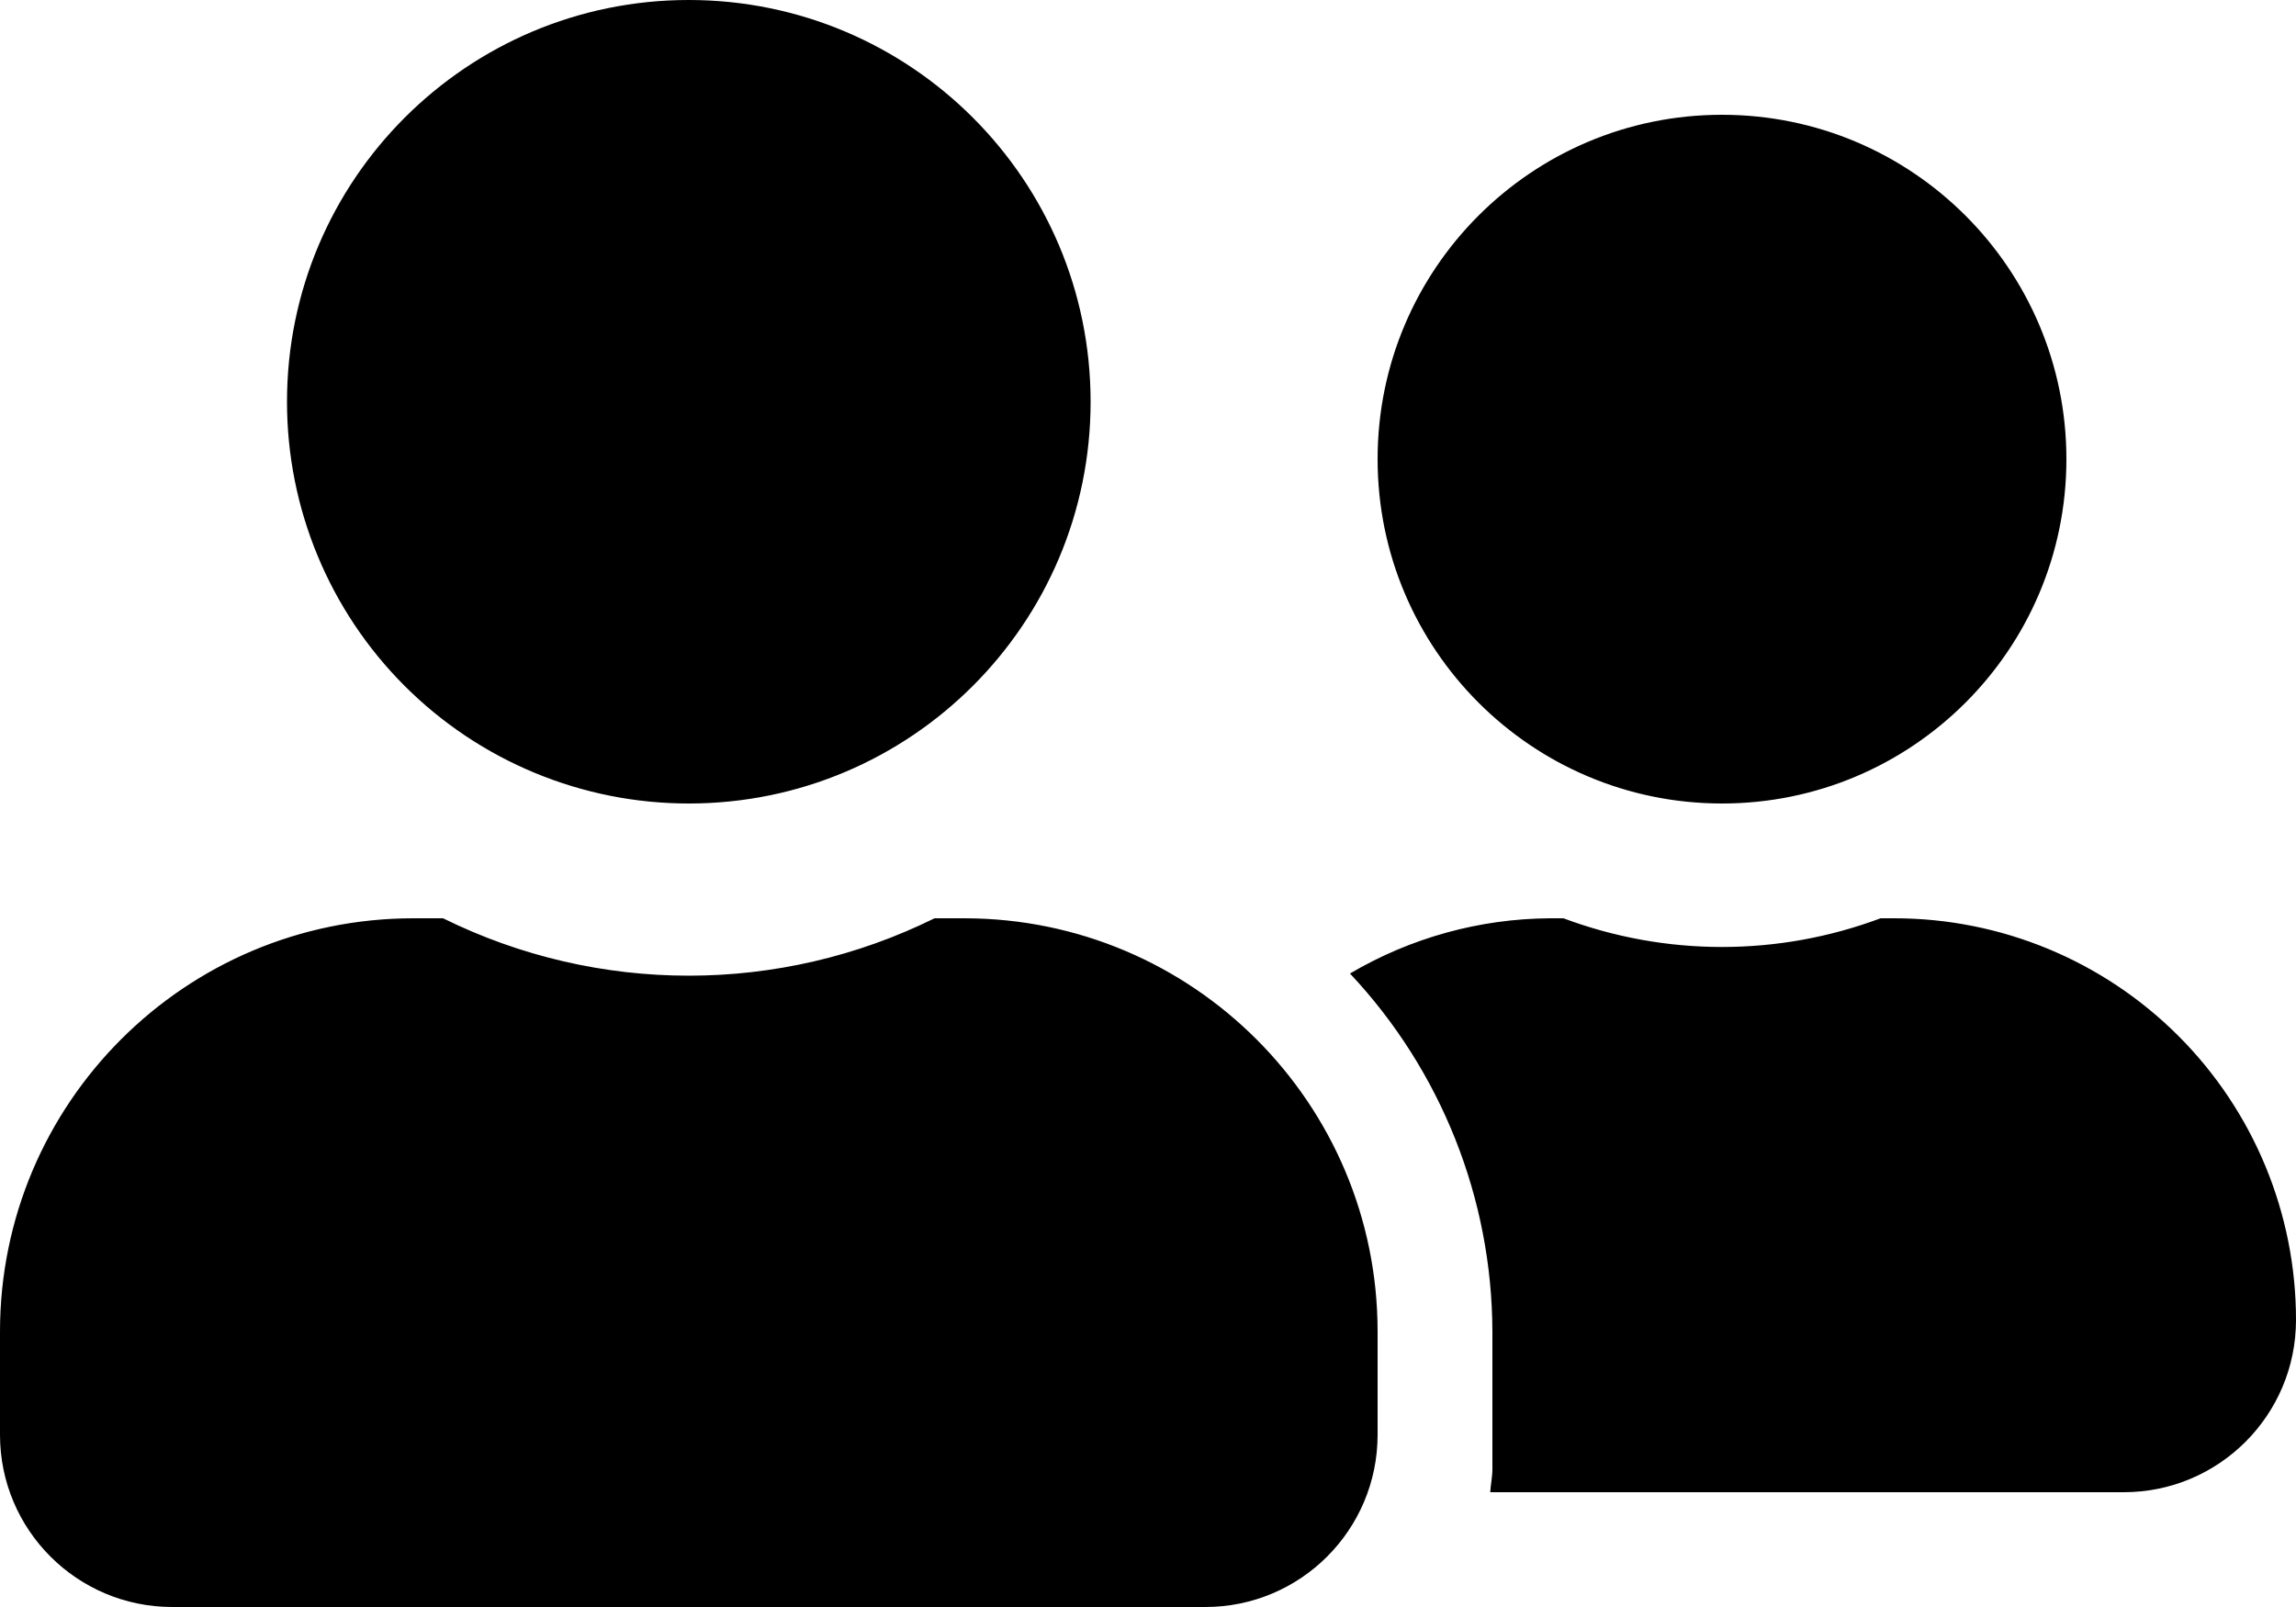
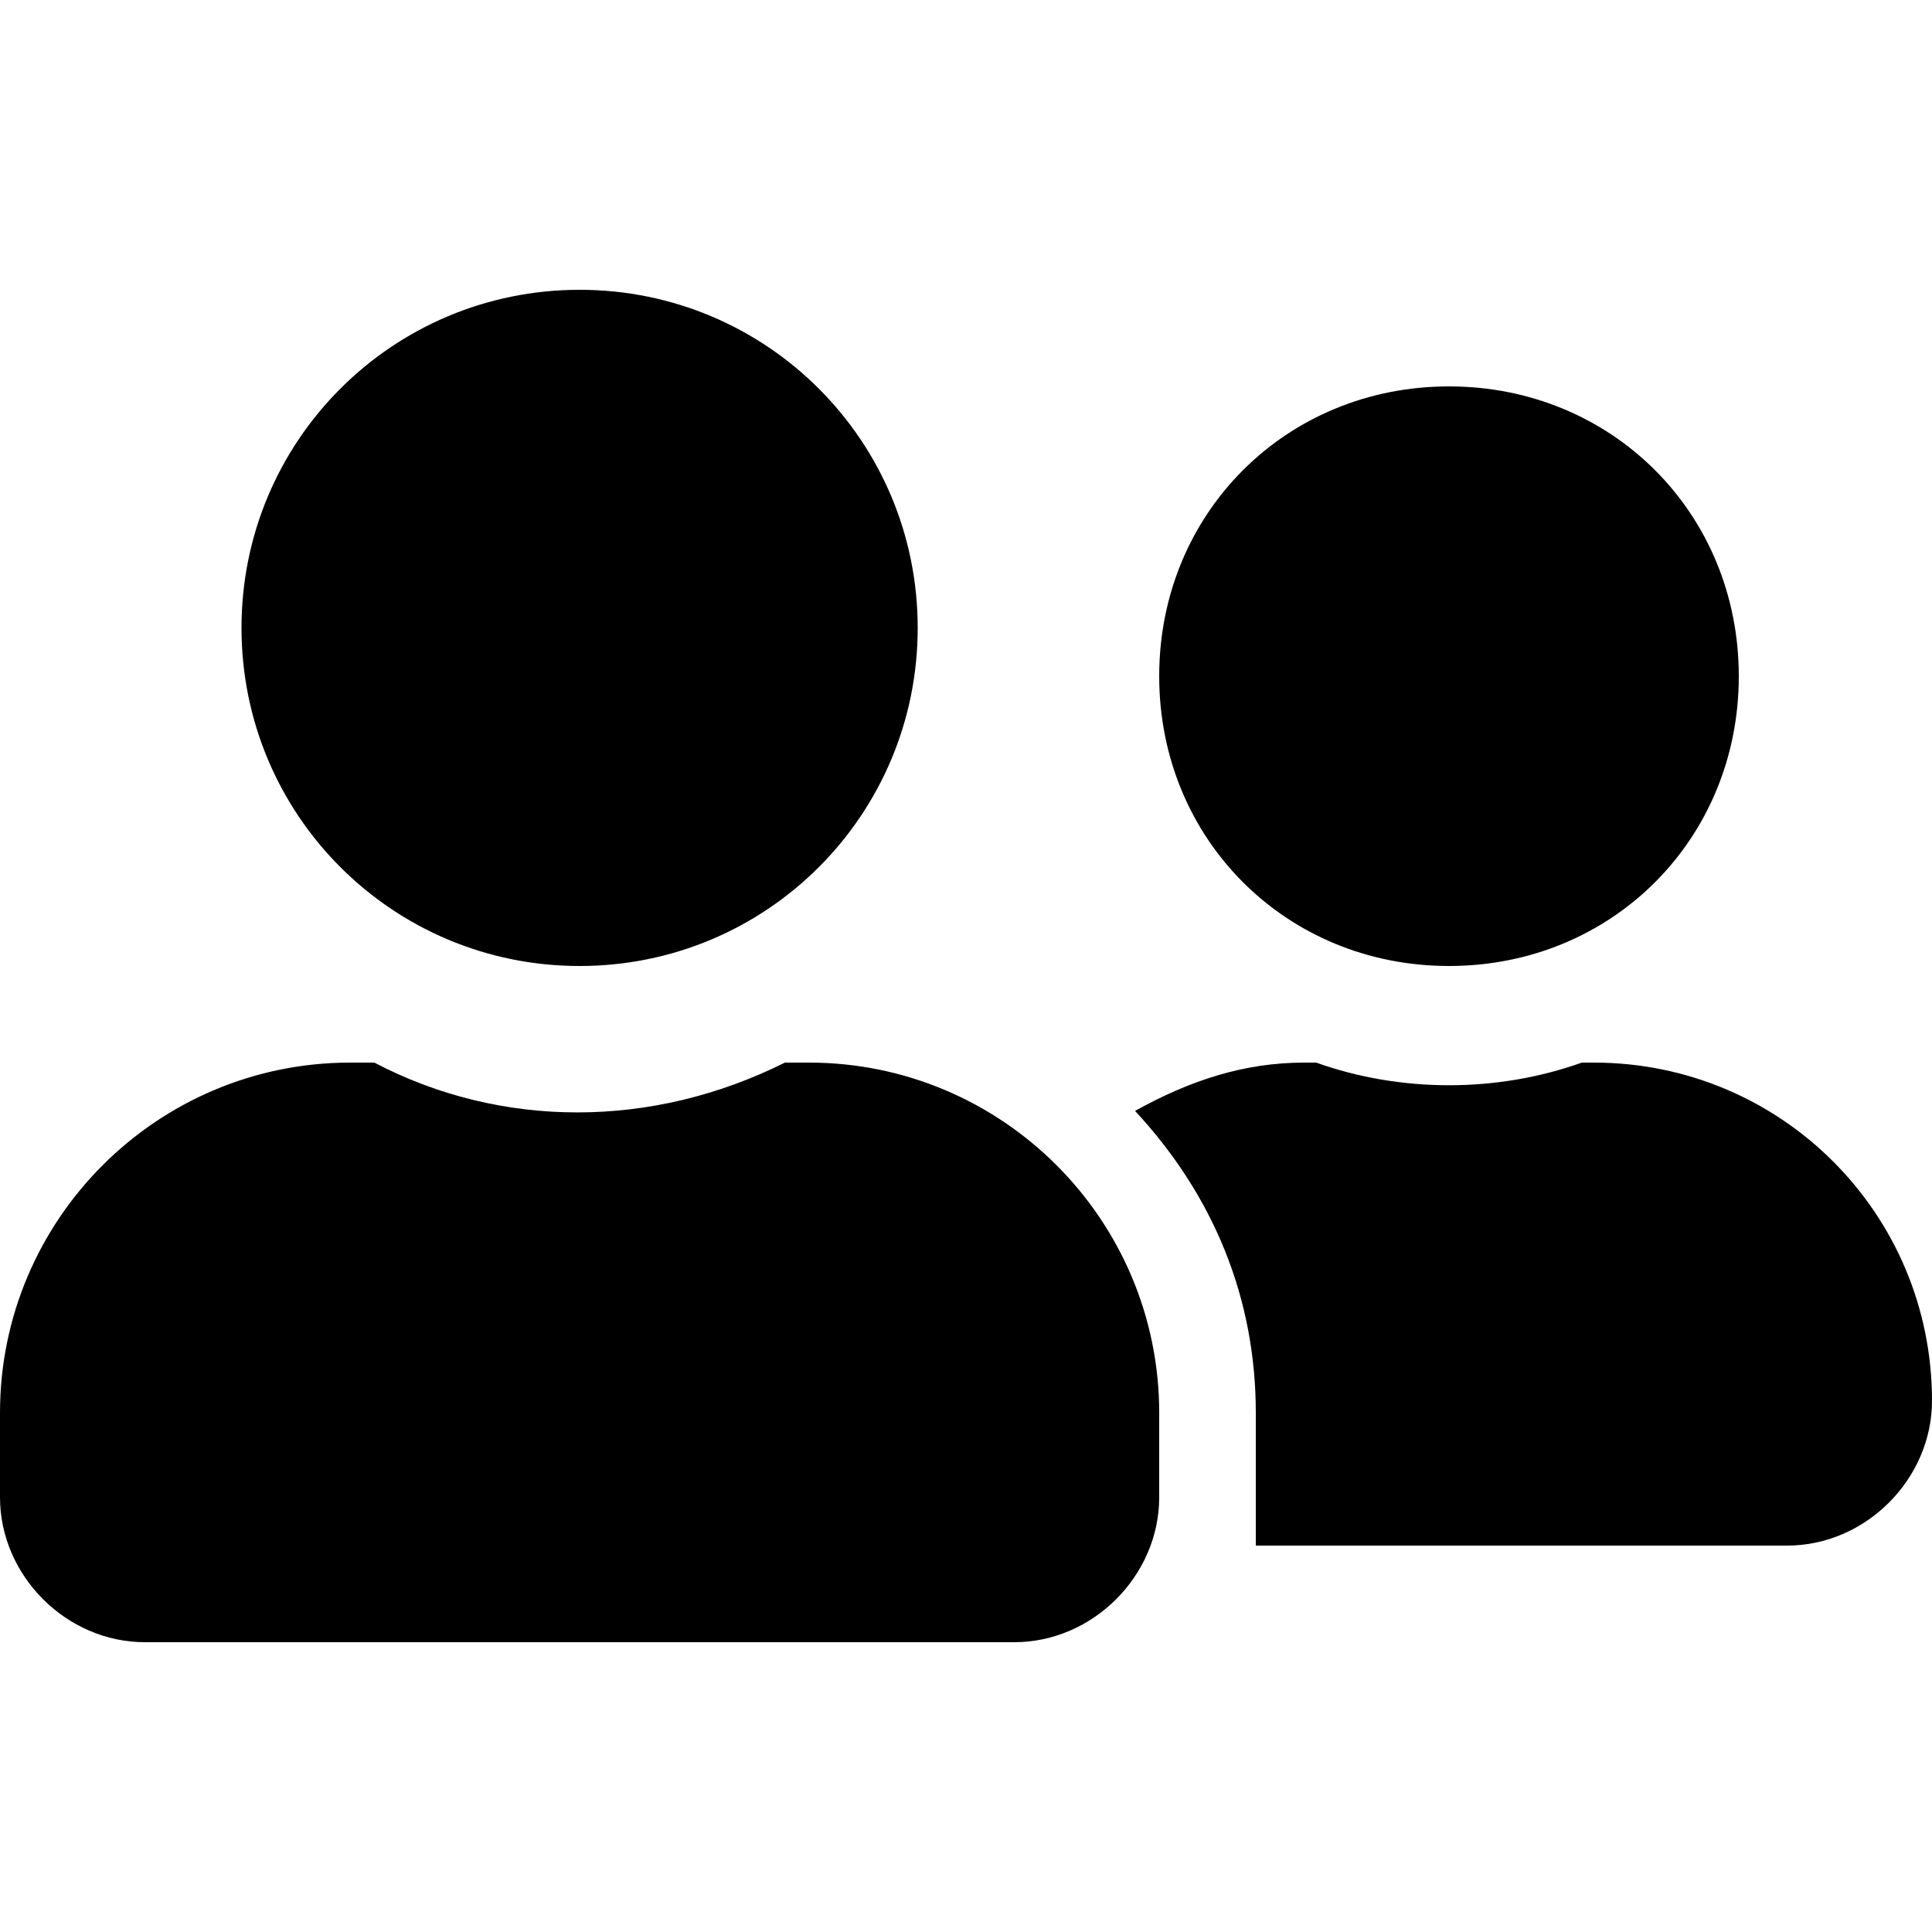
- <svg xmlns="http://www.w3.org/2000/svg" id="Ebene_1" data-name="Ebene 1" width="64" height="44.8" viewBox="0 0 64 44.8">
-   <path d="M19.2,25.6A11.2,11.2,0,1,0,8,14.4,11.194,11.194,0,0,0,19.2,25.6Zm7.68,3.2h-.83a15.463,15.463,0,0,1-13.7,0h-.83A11.523,11.523,0,0,0,0,40.32V43.2A4.801,4.801,0,0,0,4.8,48H33.6a4.801,4.801,0,0,0,4.8-4.8V40.32A11.523,11.523,0,0,0,26.88,28.8ZM48,25.6A9.6,9.6,0,1,0,38.4,16,9.602,9.602,0,0,0,48,25.6Zm4.8,3.2h-.38a12.61,12.61,0,0,1-8.84,0H43.2a11.107,11.107,0,0,0-5.57,1.54,14.634,14.634,0,0,1,3.97,9.98v3.84c0,.22-.05.43-.06.64H59.2A4.801,4.801,0,0,0,64,40,11.194,11.194,0,0,0,52.8,28.8Z" transform="translate(0 -3.2)" />
+ <svg xmlns="http://www.w3.org/2000/svg" version="1.1" id="Ebene_1" x="0px" y="0px" viewBox="0 0 32 32" style="enable-background:new 0 0 32 32;" xml:space="preserve">
+   <path d="M9.6,16c3.1,0,5.6-2.5,5.6-5.6s-2.5-5.6-5.6-5.6C6.5,4.8,4,7.3,4,10.4C4,13.5,6.5,16,9.6,16C9.6,16,9.6,16,9.6,16z   M13.4,17.6H13c-2.2,1.1-4.7,1.1-6.8,0H5.8c-3.2,0-5.8,2.6-5.8,5.8v1.4c0,1.3,1.1,2.4,2.4,2.4h14.4c1.3,0,2.4-1.1,2.4-2.4v-1.4  C19.2,20.2,16.6,17.6,13.4,17.6z M24,16c2.7,0,4.8-2.1,4.8-4.8S26.7,6.4,24,6.4s-4.8,2.1-4.8,4.8c0,0,0,0,0,0  C19.2,13.9,21.3,16,24,16z M26.4,17.6h-0.2c-1.4,0.5-3,0.5-4.4,0h-0.2c-1,0-1.9,0.3-2.8,0.8c1.3,1.4,2,3.1,2,5v1.9  c0,0.1,0,0.2,0,0.3h8.8c1.3,0,2.4-1.1,2.4-2.4C32,20.1,29.5,17.6,26.4,17.6C26.4,17.6,26.4,17.6,26.4,17.6z" />
</svg>
